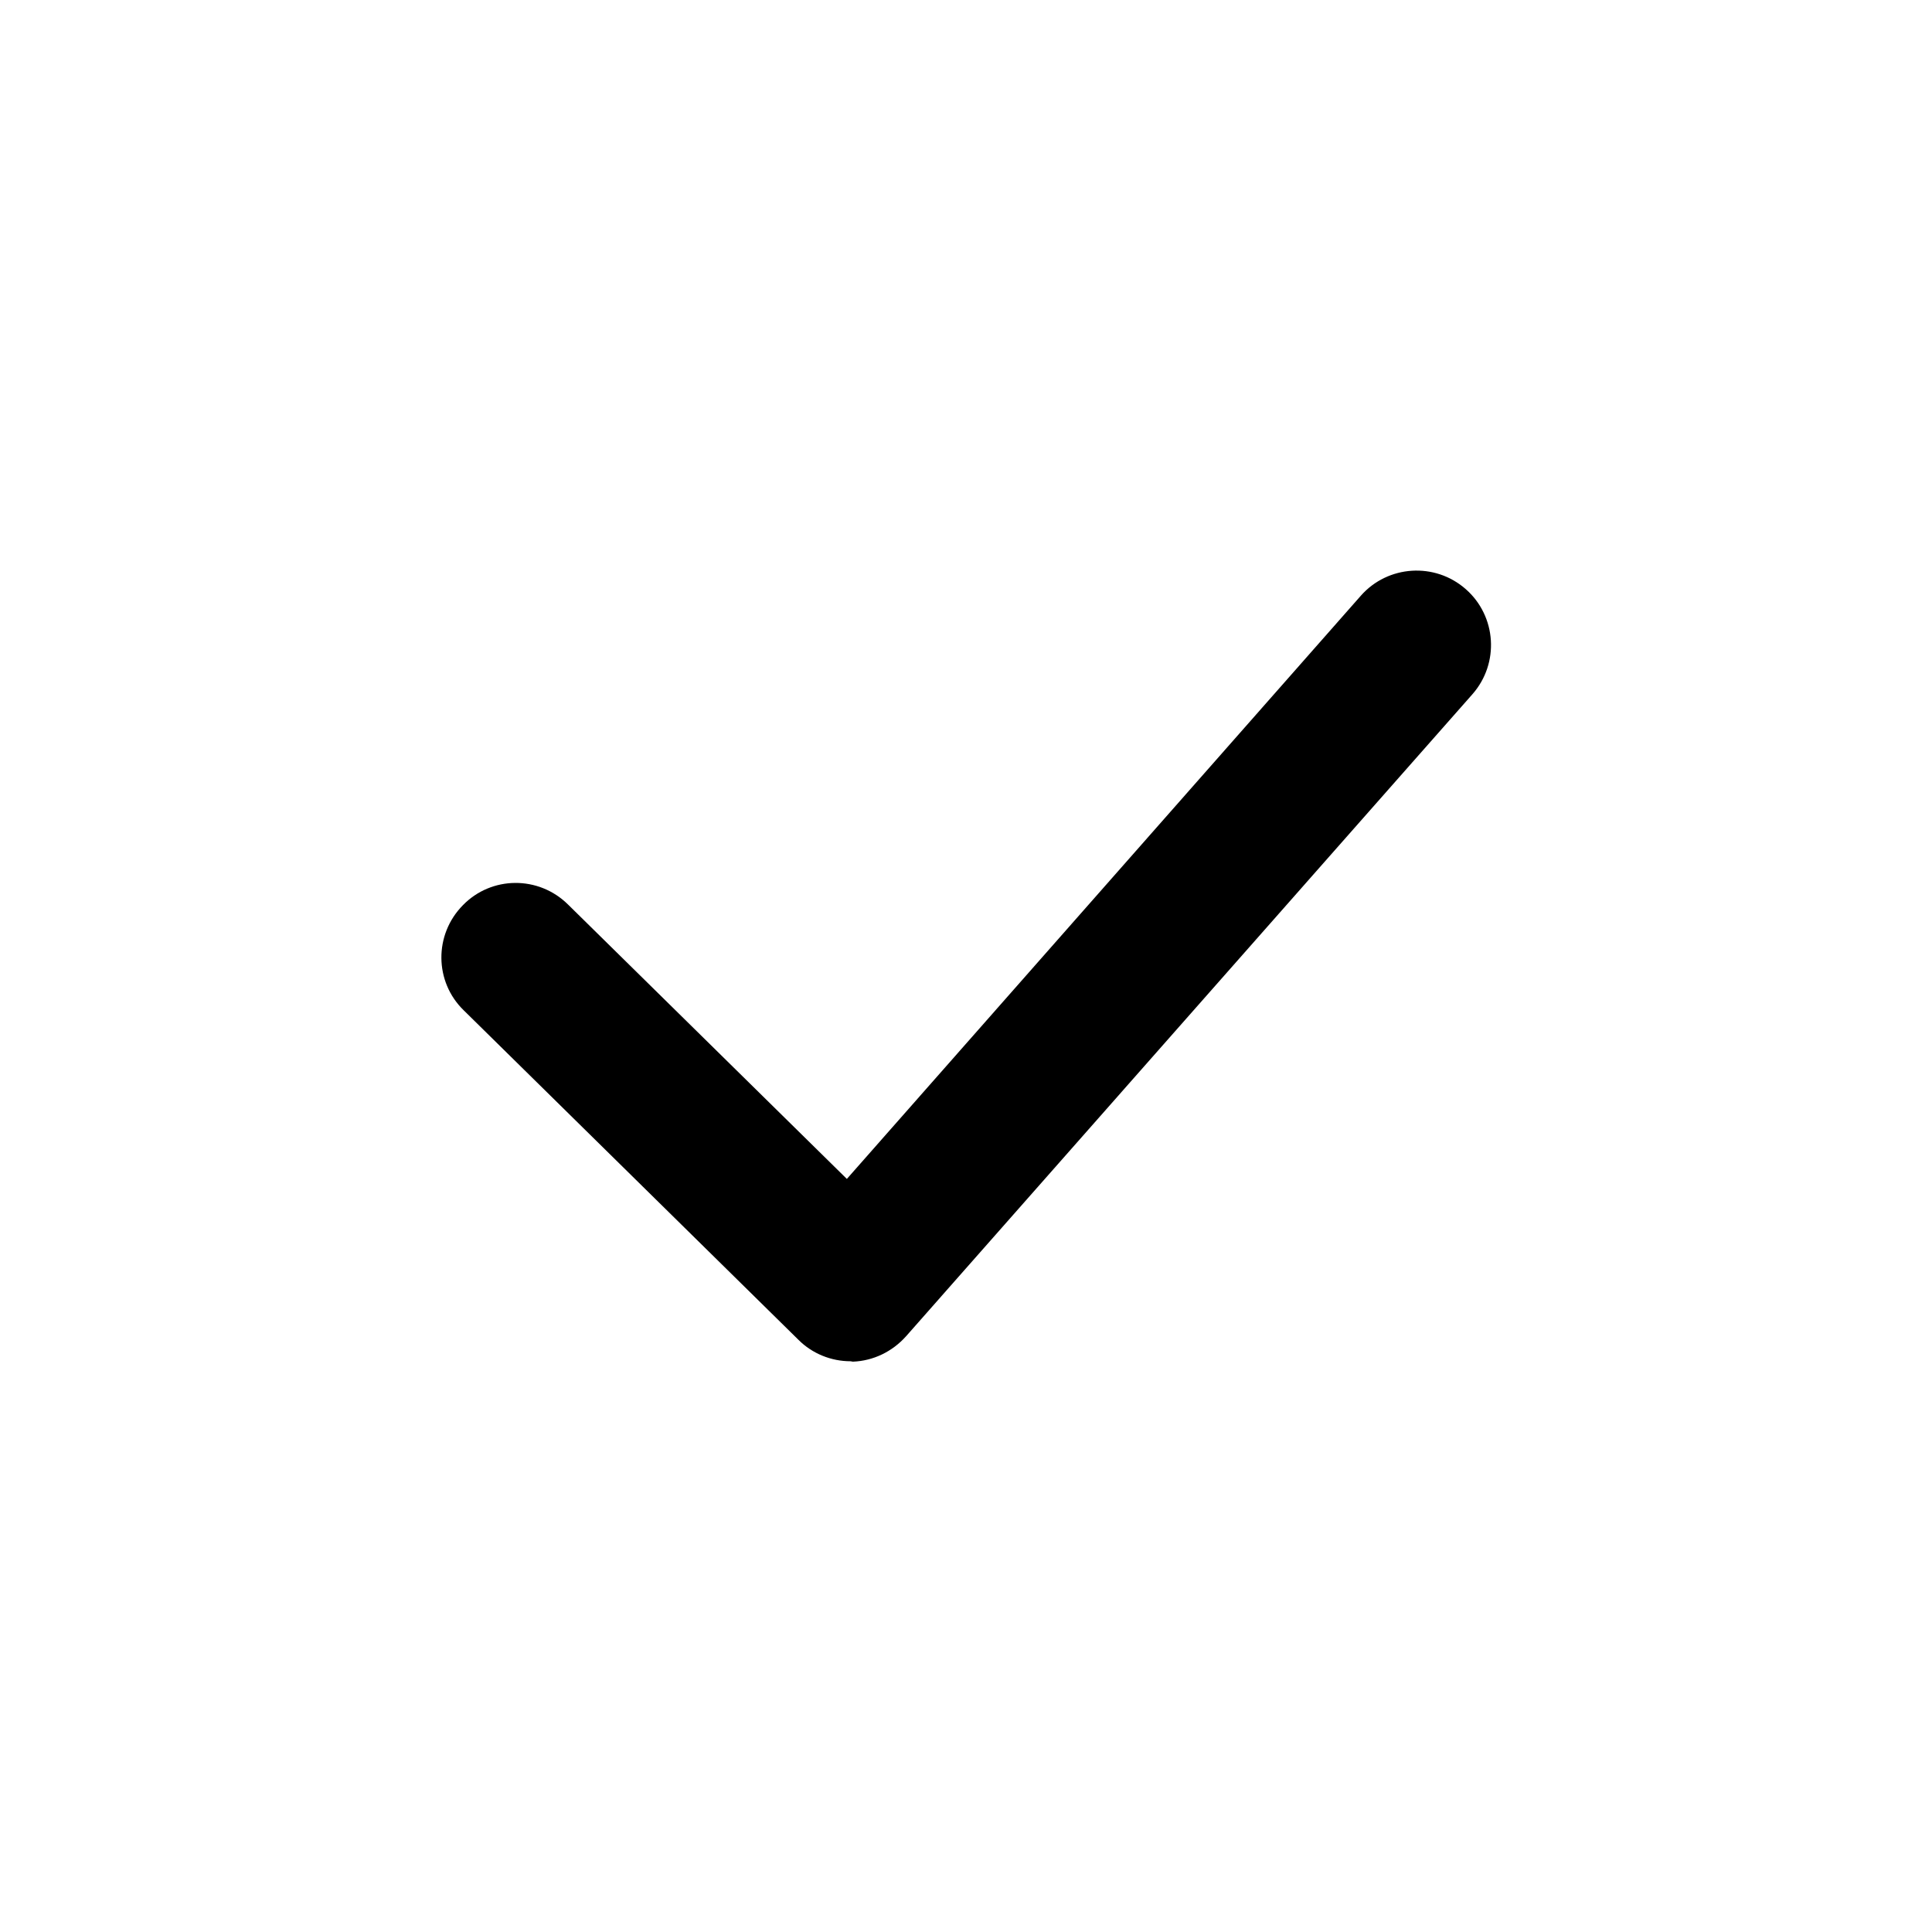
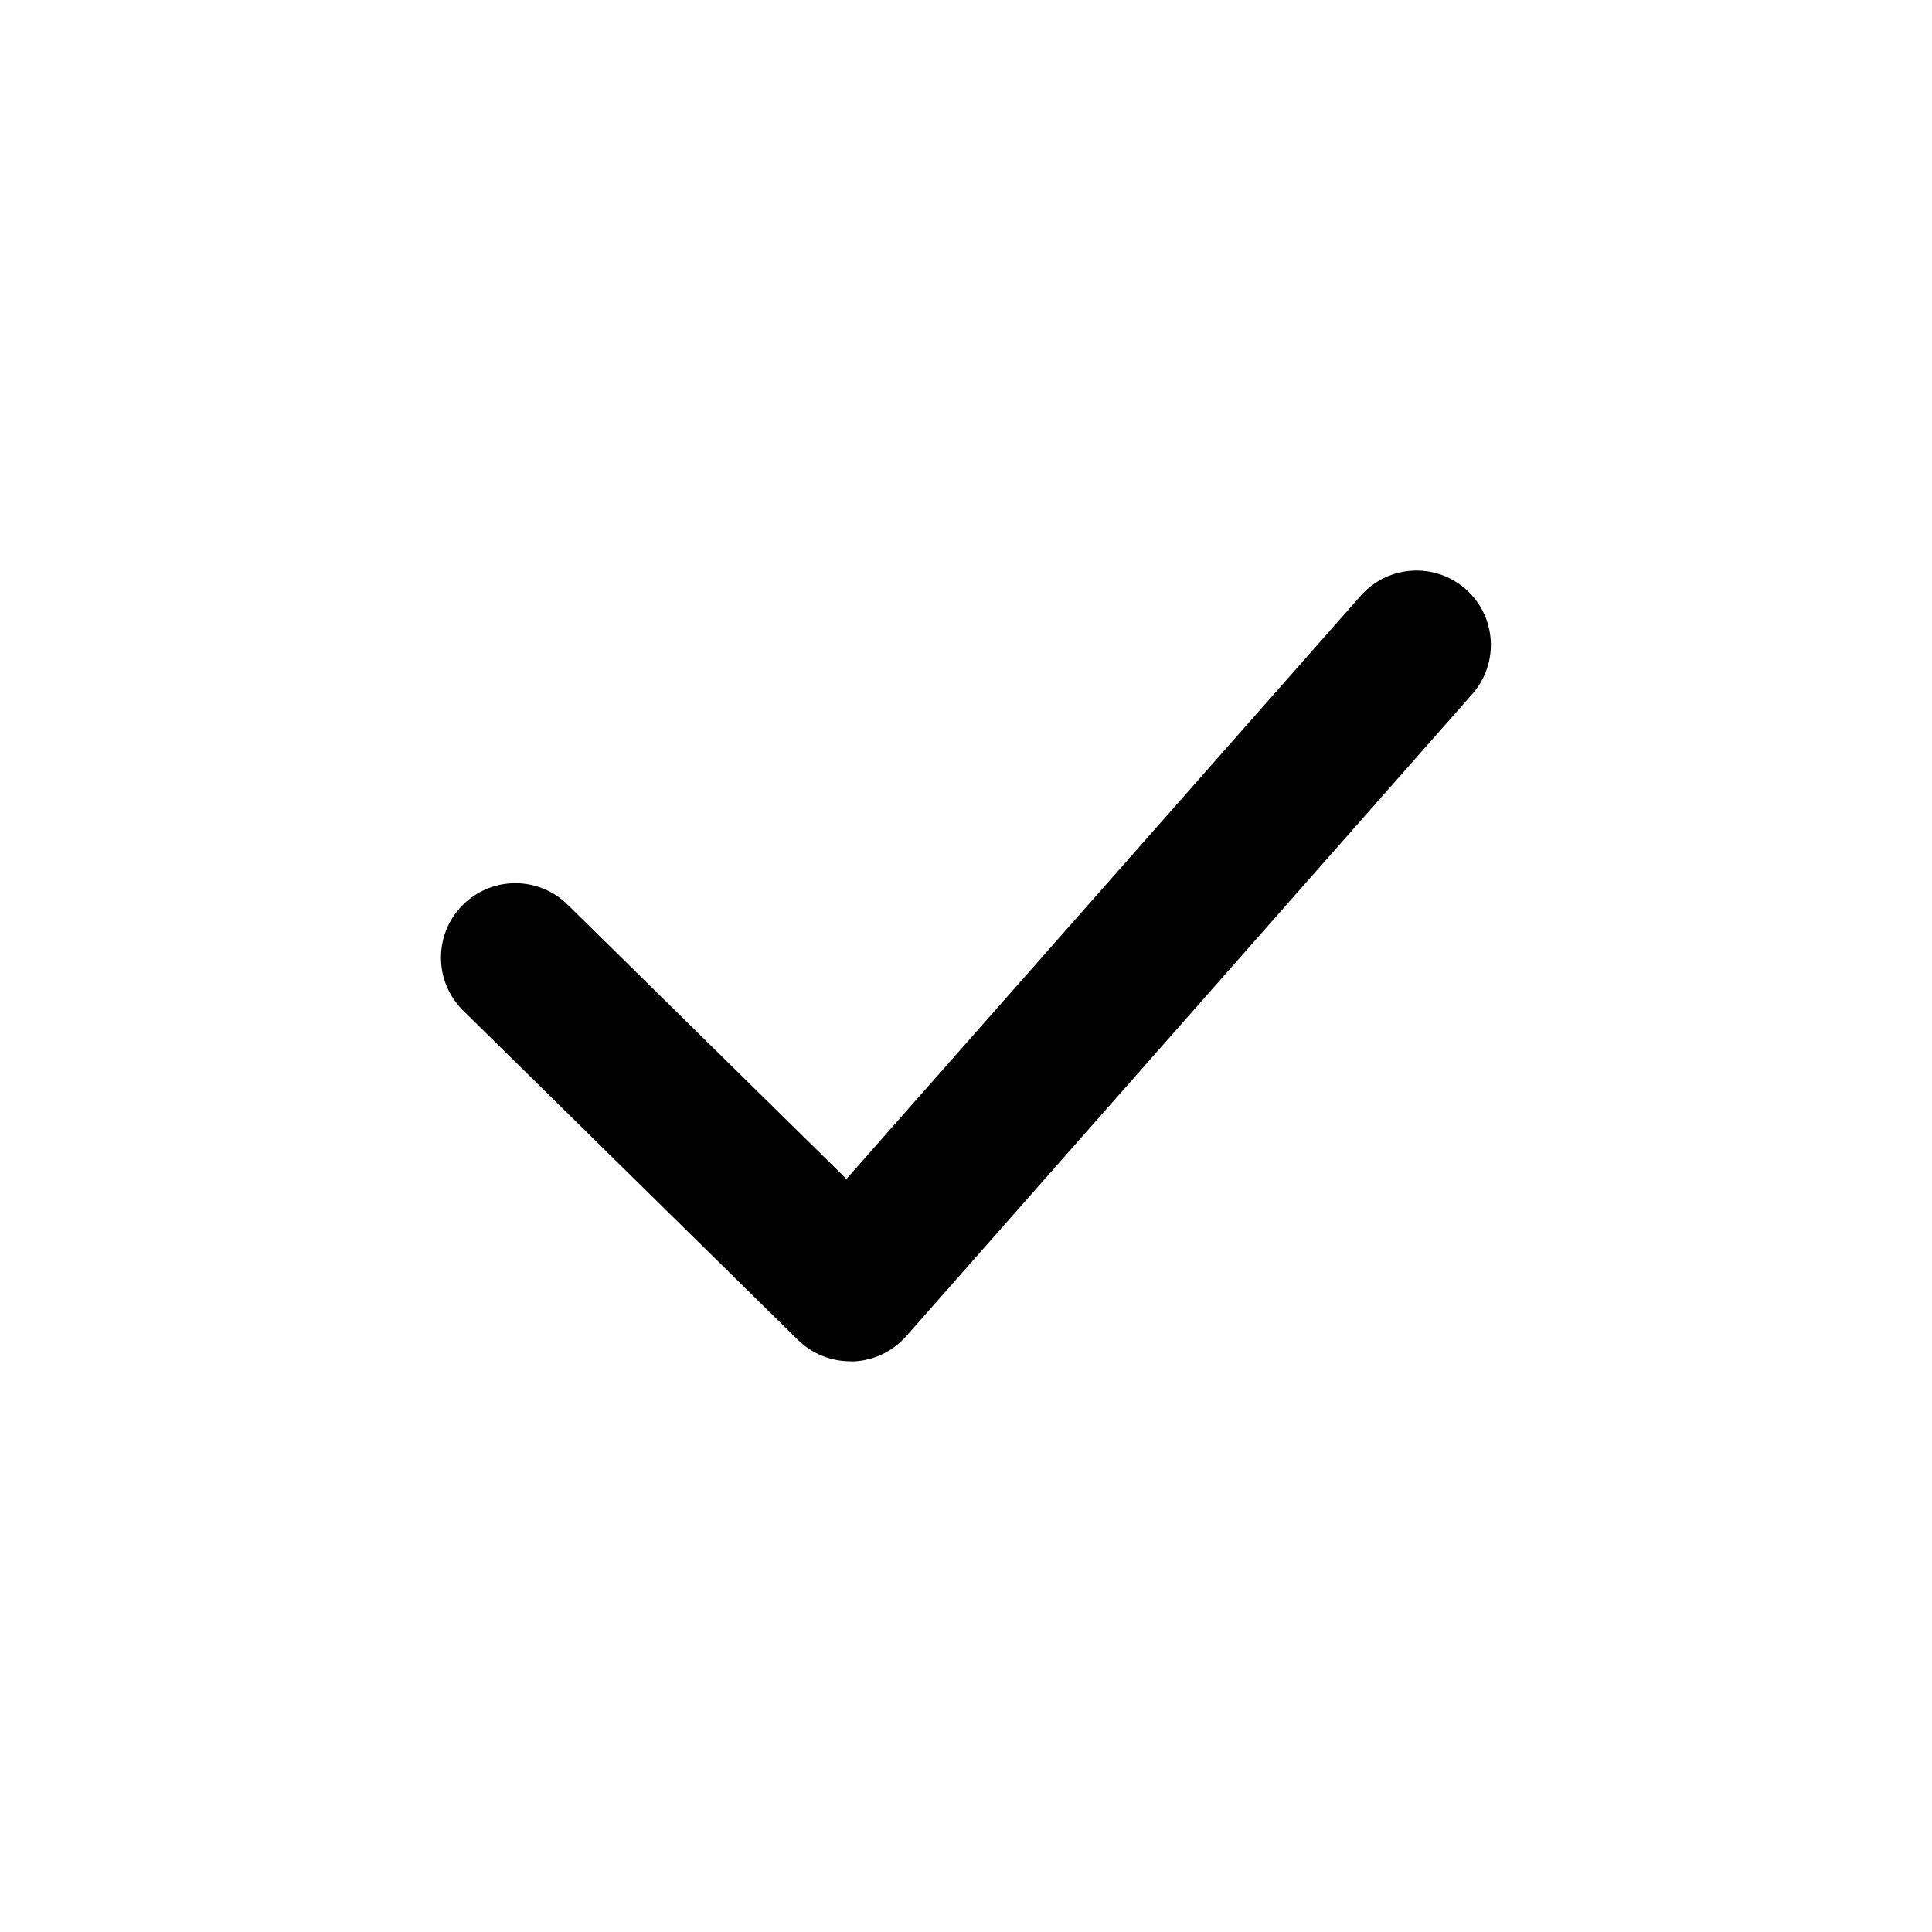
- <svg xmlns="http://www.w3.org/2000/svg" version="1.1" id="Calque_1" x="0px" y="0px" viewBox="0 0 480 480" style="enable-background:new 0 0 480 480;" xml:space="preserve">
-   <g>
-     <g id="ds44-icons">
-       <g id="check">
-         <g id="Tracé_1082">
-           <path d="M211.3,338.2c-4.8,0-9.5-1.9-12.9-5.3l-83.2-81.9c-7.3-7.1-7.4-18.8-0.2-26.1c7.1-7.3,18.8-7.4,26.1-0.2c0,0,0,0,0,0      l69.3,68.2L338.1,148c6.7-7.6,18.4-8.4,26.1-1.6c7.6,6.7,8.4,18.4,1.6,26.1l0,0L225.1,332c-3.4,3.8-8.1,6.1-13.2,6.3      L211.3,338.2z" />
-         </g>
-       </g>
+ <svg xmlns="http://www.w3.org/2000/svg" id="ds44-icons" viewBox="0 0 480 480">
+   <g id="check">
+     <g id="Tracé_1082" data-name="Tracé 1082">
+       <path d="M211.27,338.21a18.51,18.51,0,0,1-13-5.29l-83.2-81.85A18.47,18.47,0,1,1,141,224.74l69.3,68.17L338.08,148a18.47,18.47,0,0,1,27.7,24.44L225.12,332a18.55,18.55,0,0,1-13.2,6.25Z" />
    </g>
  </g>
</svg>
